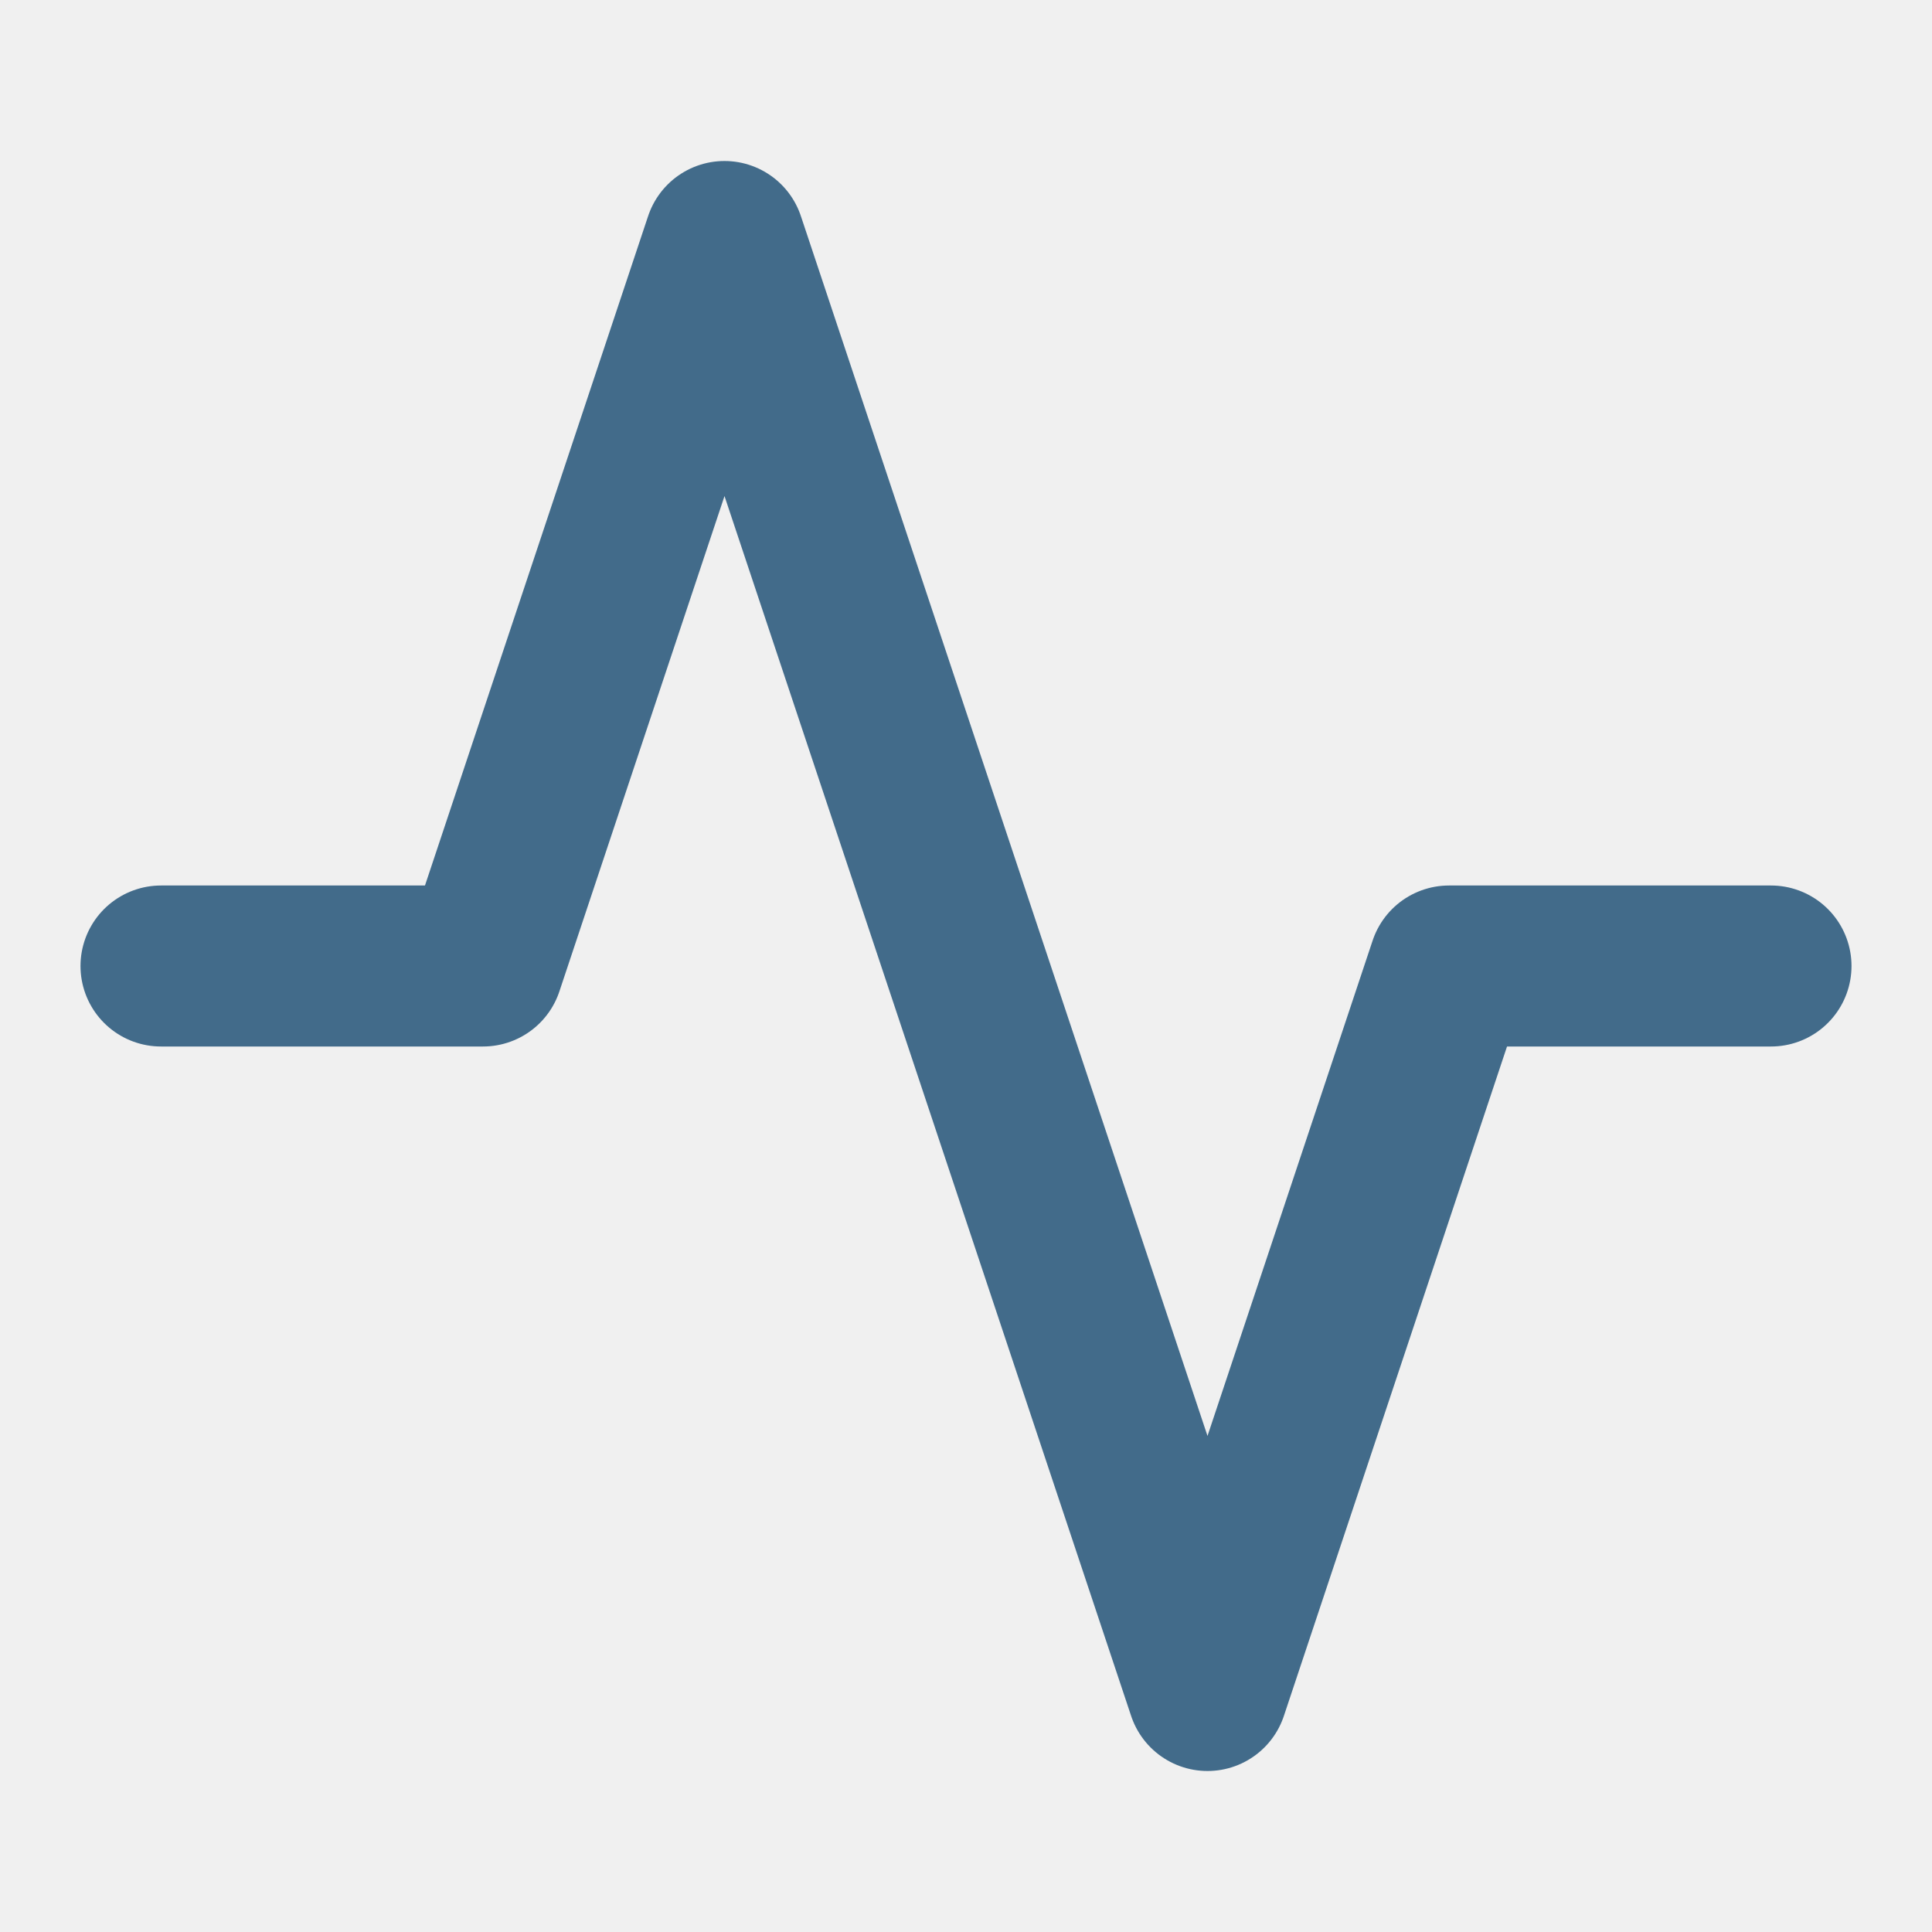
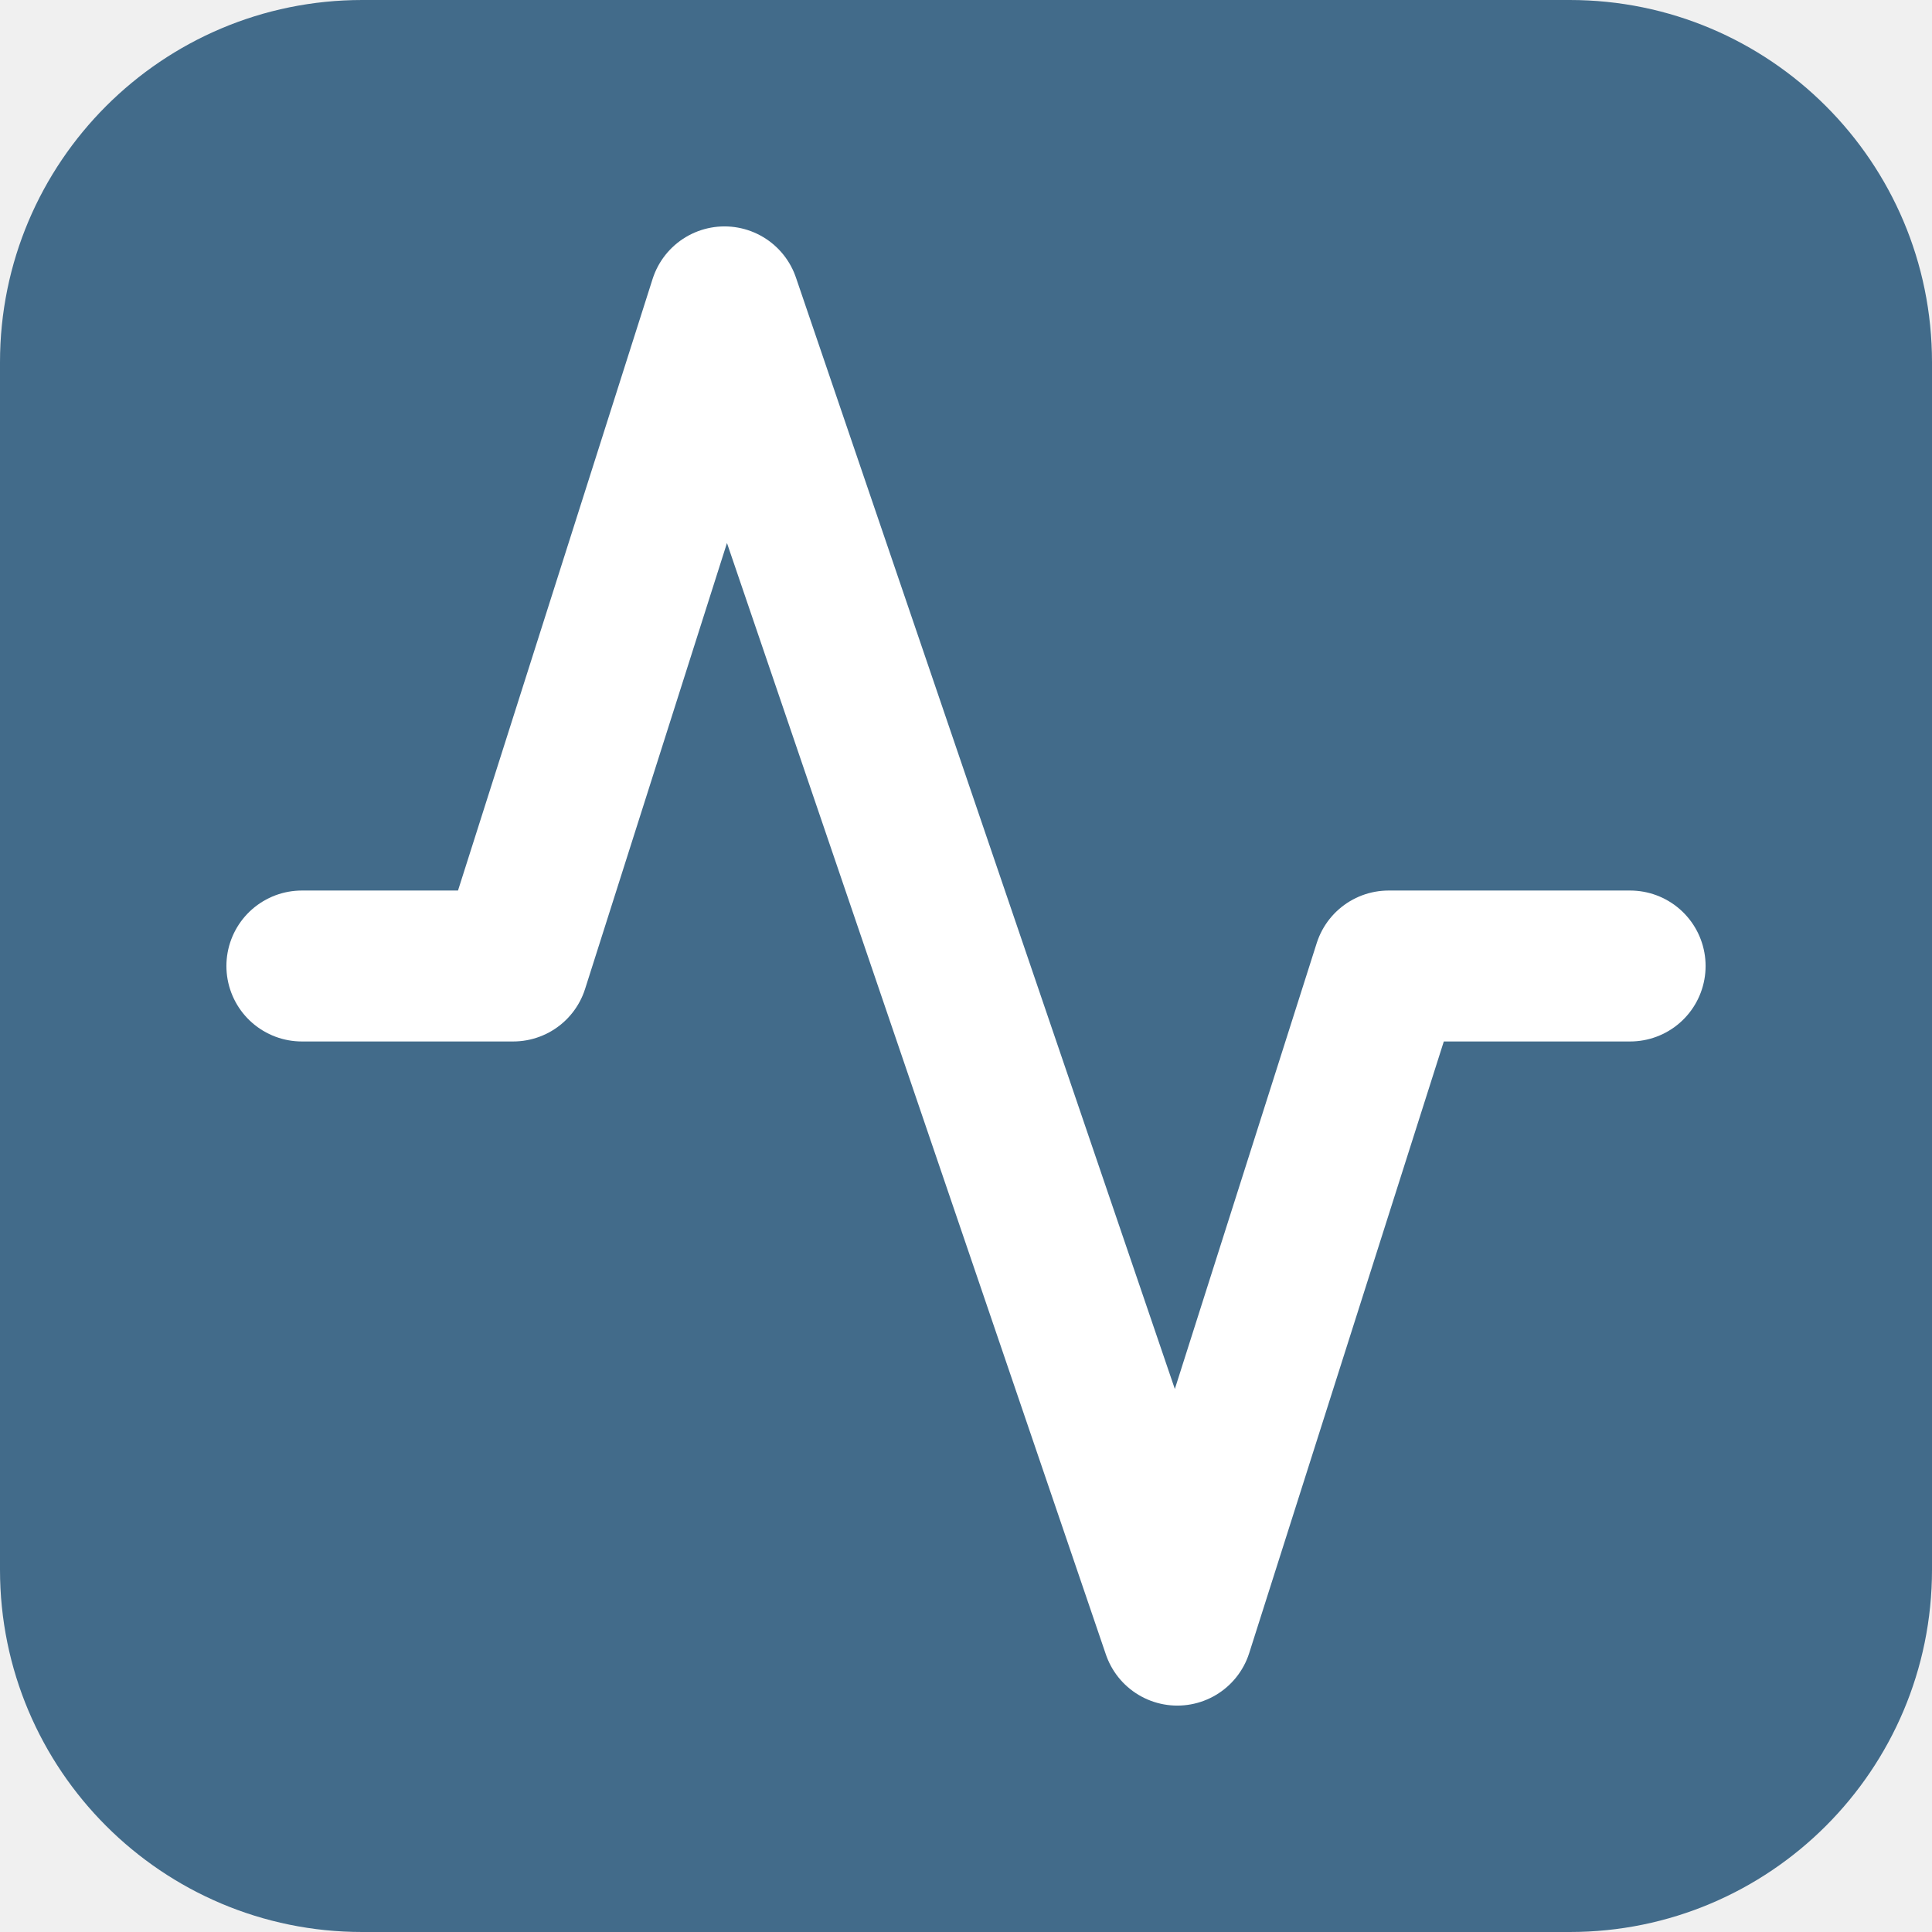
- <svg xmlns="http://www.w3.org/2000/svg" viewBox="0 0 24 24" fill="none" stroke="#426B8A" stroke-width="2" stroke-linecap="round" stroke-linejoin="round">
-   <polyline points="22 12 18 12 15 21 9 3 6 12 2 12" />
+ <svg xmlns="http://www.w3.org/2000/svg" viewBox="0 0 32 32">
+   <rect width="32" height="32" rx="6" fill="#426B8A" />
+   <polyline points="27 16 23 16 19.5 27 12 5 8.5 16 5 16" fill="none" stroke="white" stroke-width="2.5" stroke-linecap="round" stroke-linejoin="round" />
</svg>
